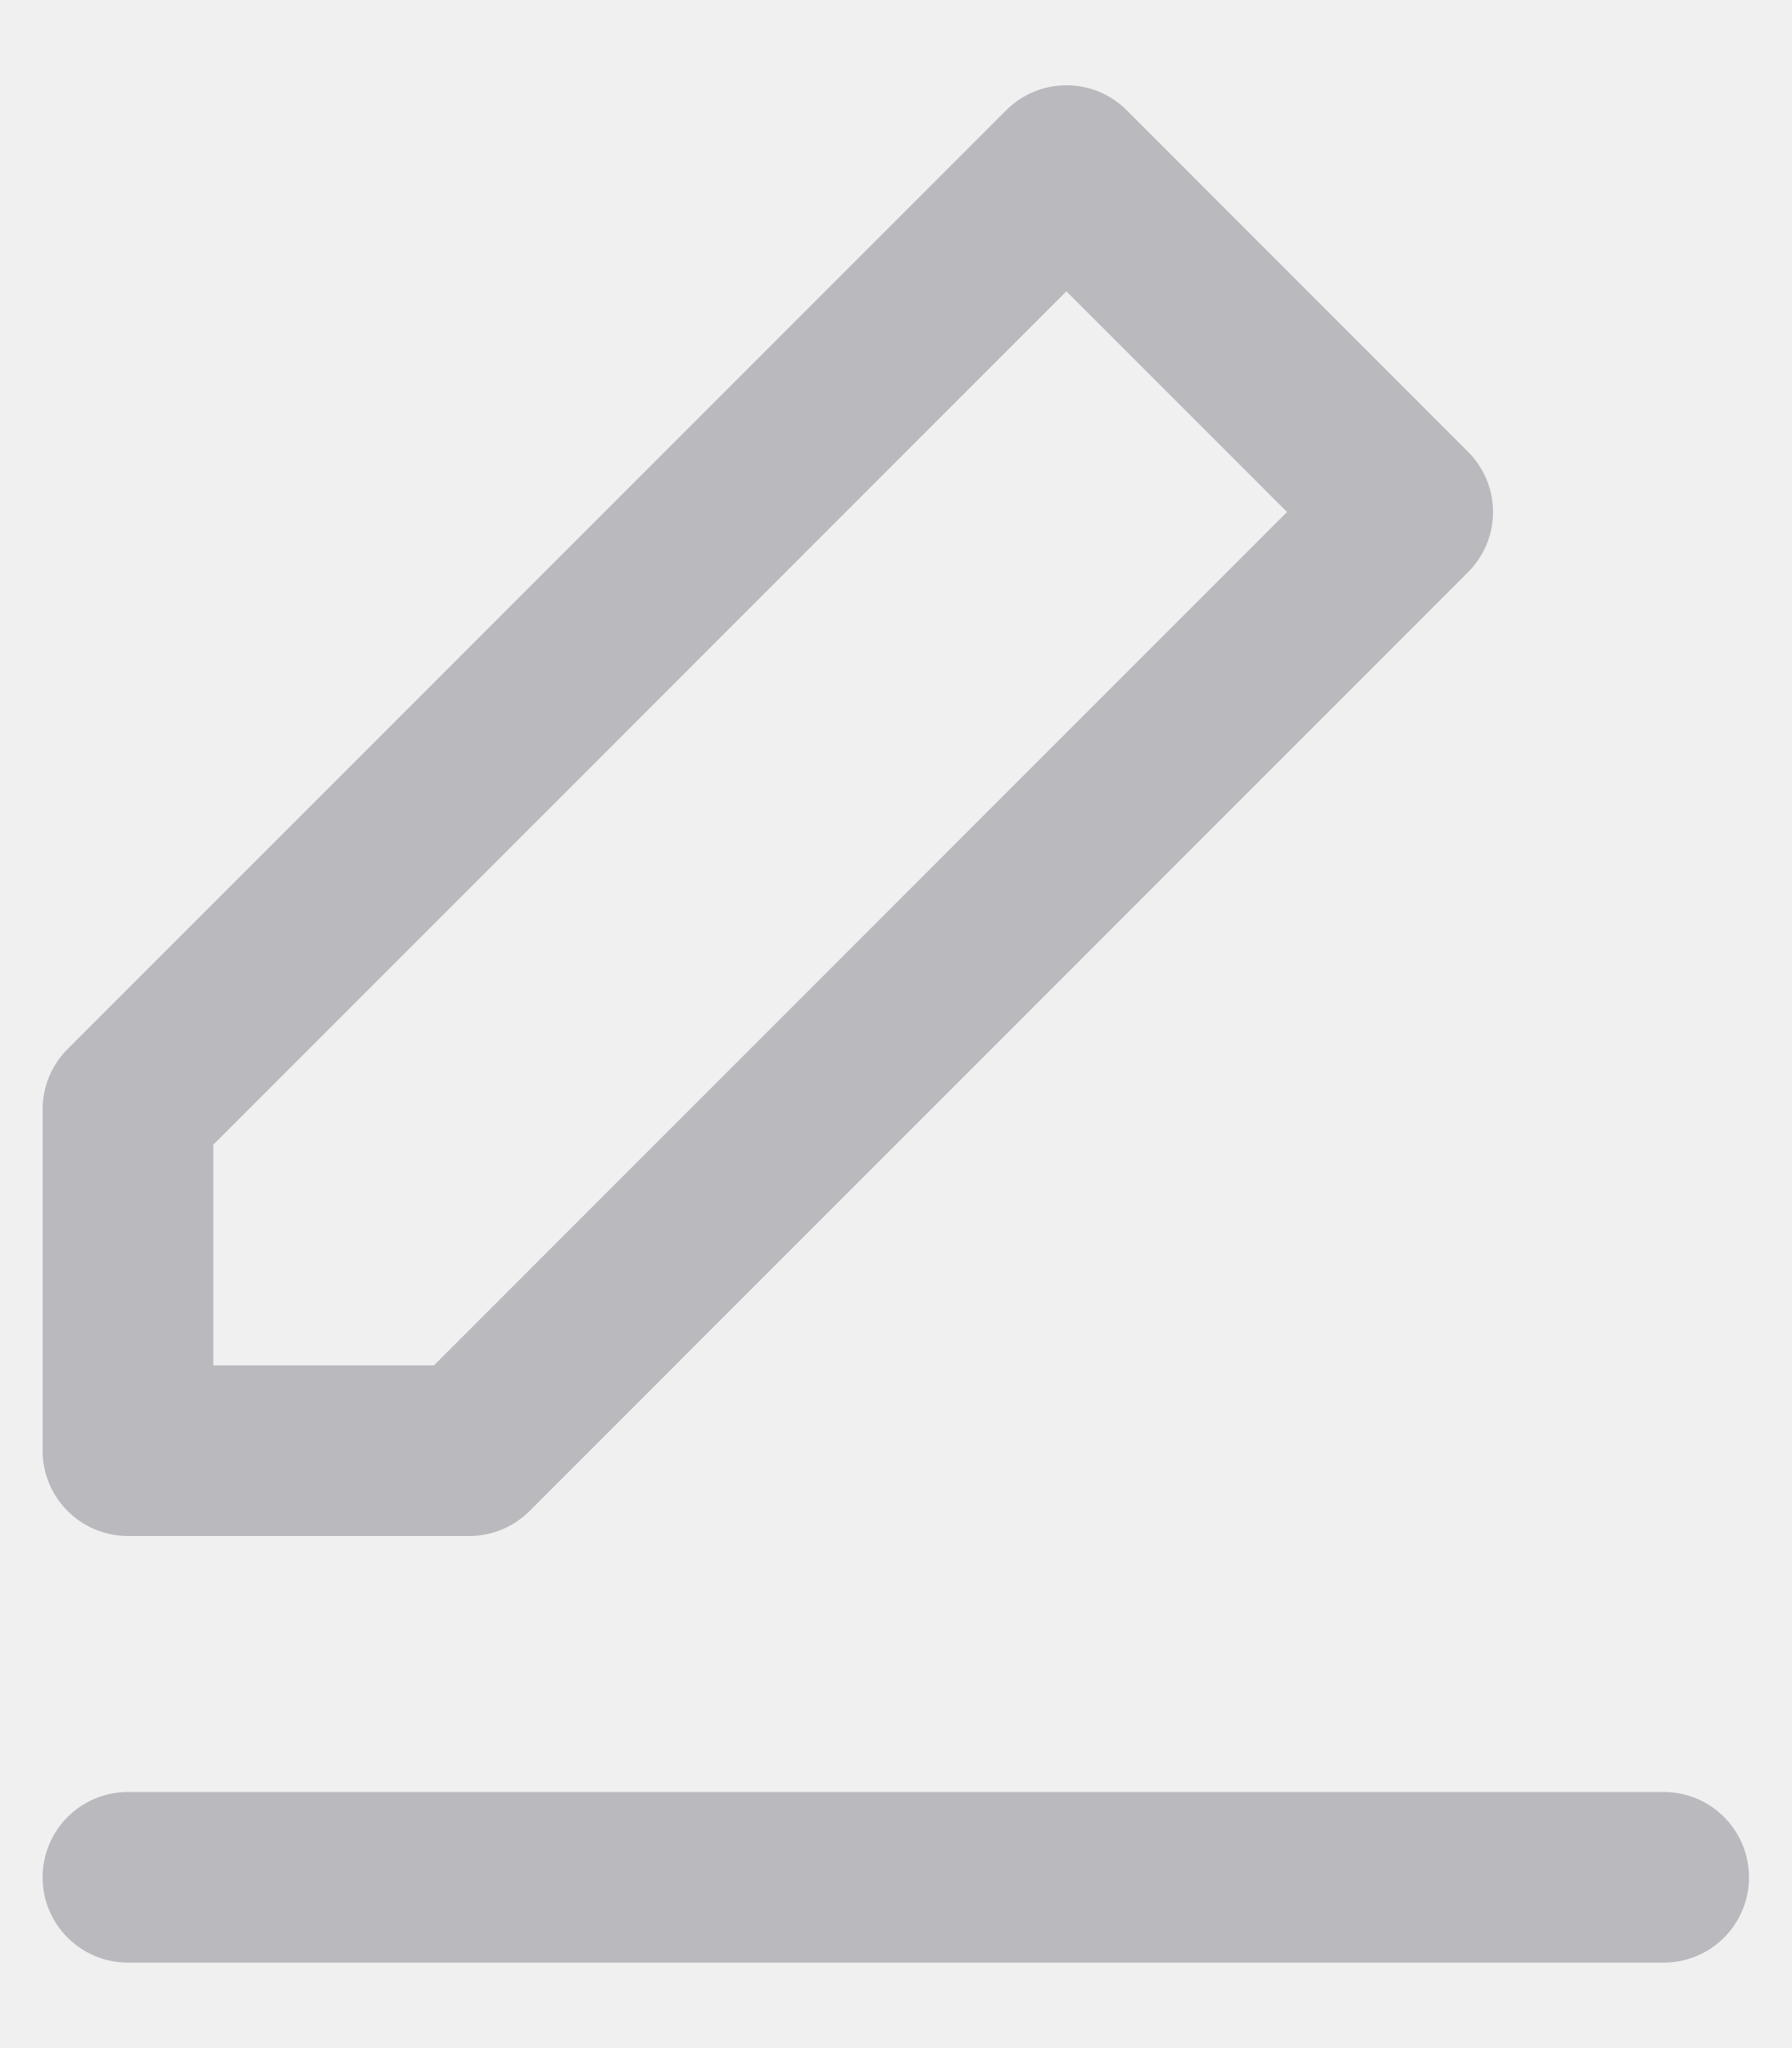
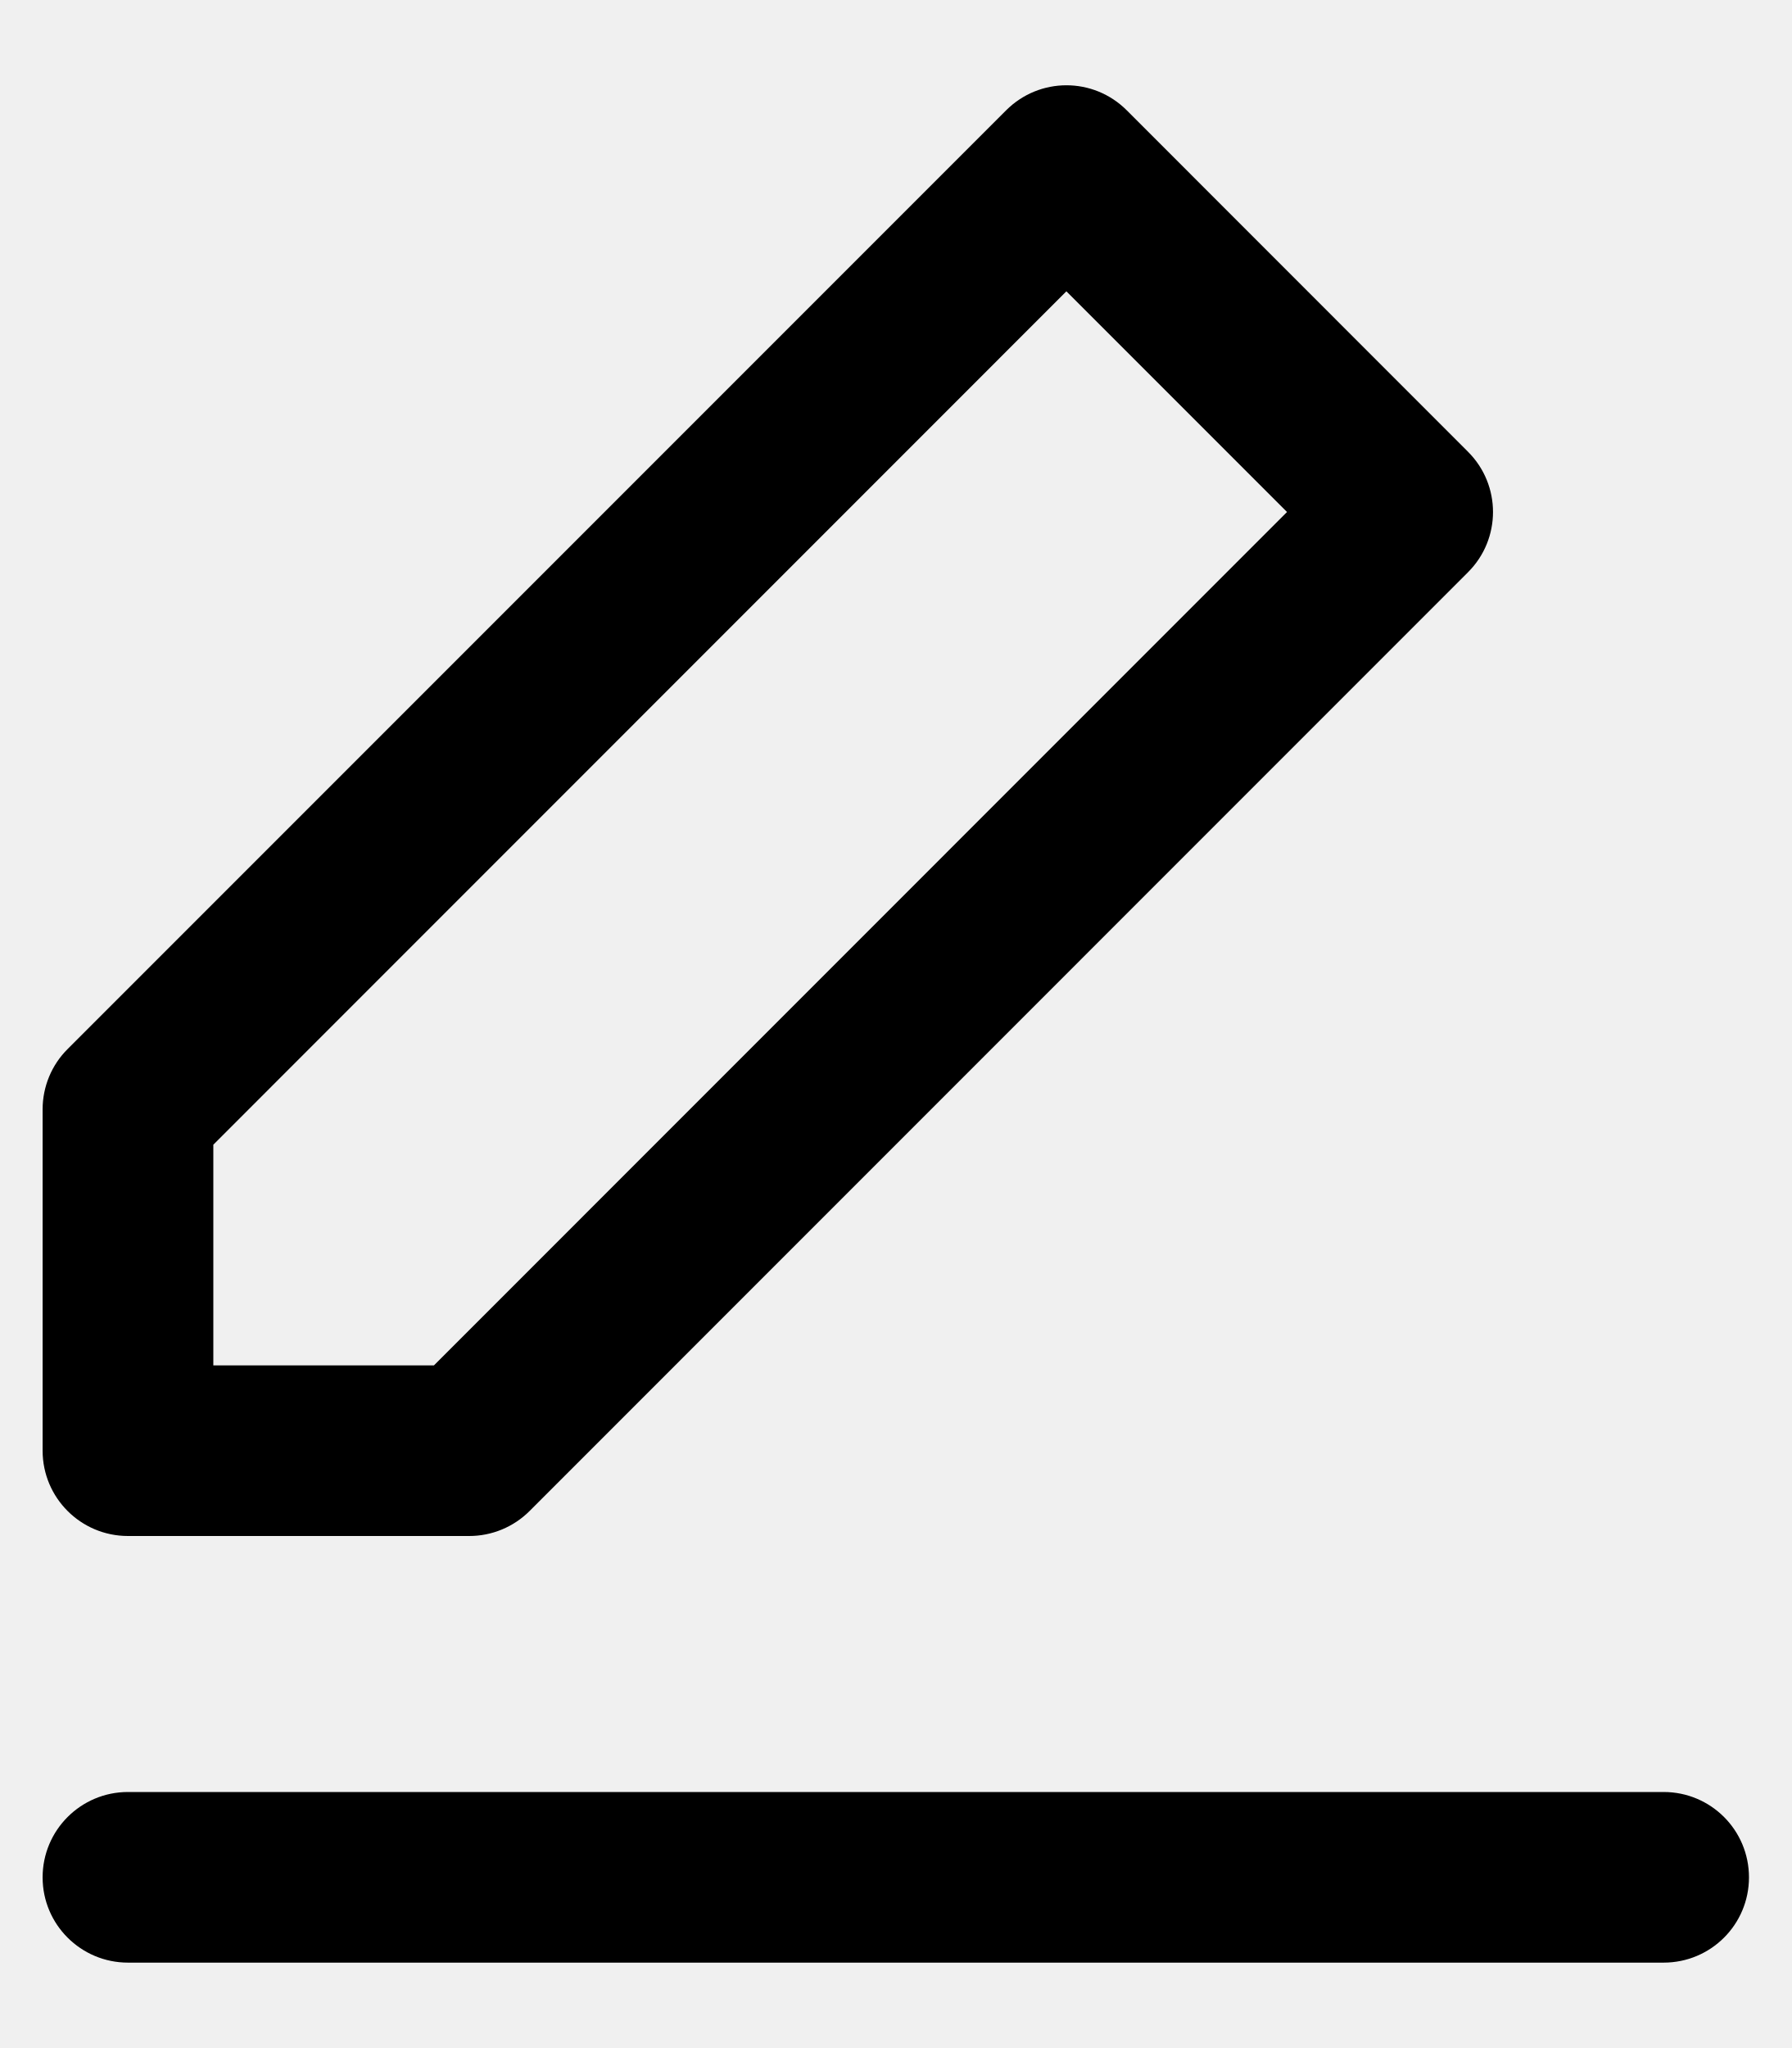
<svg xmlns="http://www.w3.org/2000/svg" xmlns:xlink="http://www.w3.org/1999/xlink" width="14px" height="16px" viewBox="0 0 14 16" version="1.1">
  <defs>
    <path d="M14,14 C14.369,14 14.667,14.298 14.667,14.667 C14.667,15.035 14.369,15.333 14,15.333 L2,15.333 C1.632,15.333 1.333,15.035 1.333,14.667 C1.333,14.298 1.632,14 2,14 L14,14 Z M9.805,0.862 L12.471,3.529 C12.732,3.789 12.732,4.211 12.471,4.471 L5.138,11.805 C5.013,11.93 4.843,12 4.667,12 L2,12 C1.632,12 1.333,11.702 1.333,11.333 L1.333,8.667 C1.333,8.49 1.403,8.32 1.529,8.195 L8.862,0.862 C9.123,0.601 9.544,0.601 9.805,0.862 Z M9.333,2.276 L2.667,8.943 L2.667,10.667 L4.391,10.667 L11.057,4 L9.333,2.276 Z" id="path-1-manually" />
  </defs>
  <g id="Circles---Create-circle" stroke="none" stroke-width="1" fill="none" fill-rule="evenodd">
    <g id="Icon/Math/Plus/Circle" transform="translate(-1, 0)">
      <mask id="mask-2-manually" fill="white">
        <use xlink:href="#path-1-manually" />
      </mask>
-       <use id="Icon-Edit" fill="#B9B9BE" xlink:href="#path-1-manually" />
+       <use id="Icon-Edit" fill="currentColor" xlink:href="#path-1-manually" />
    </g>
  </g>
</svg>
